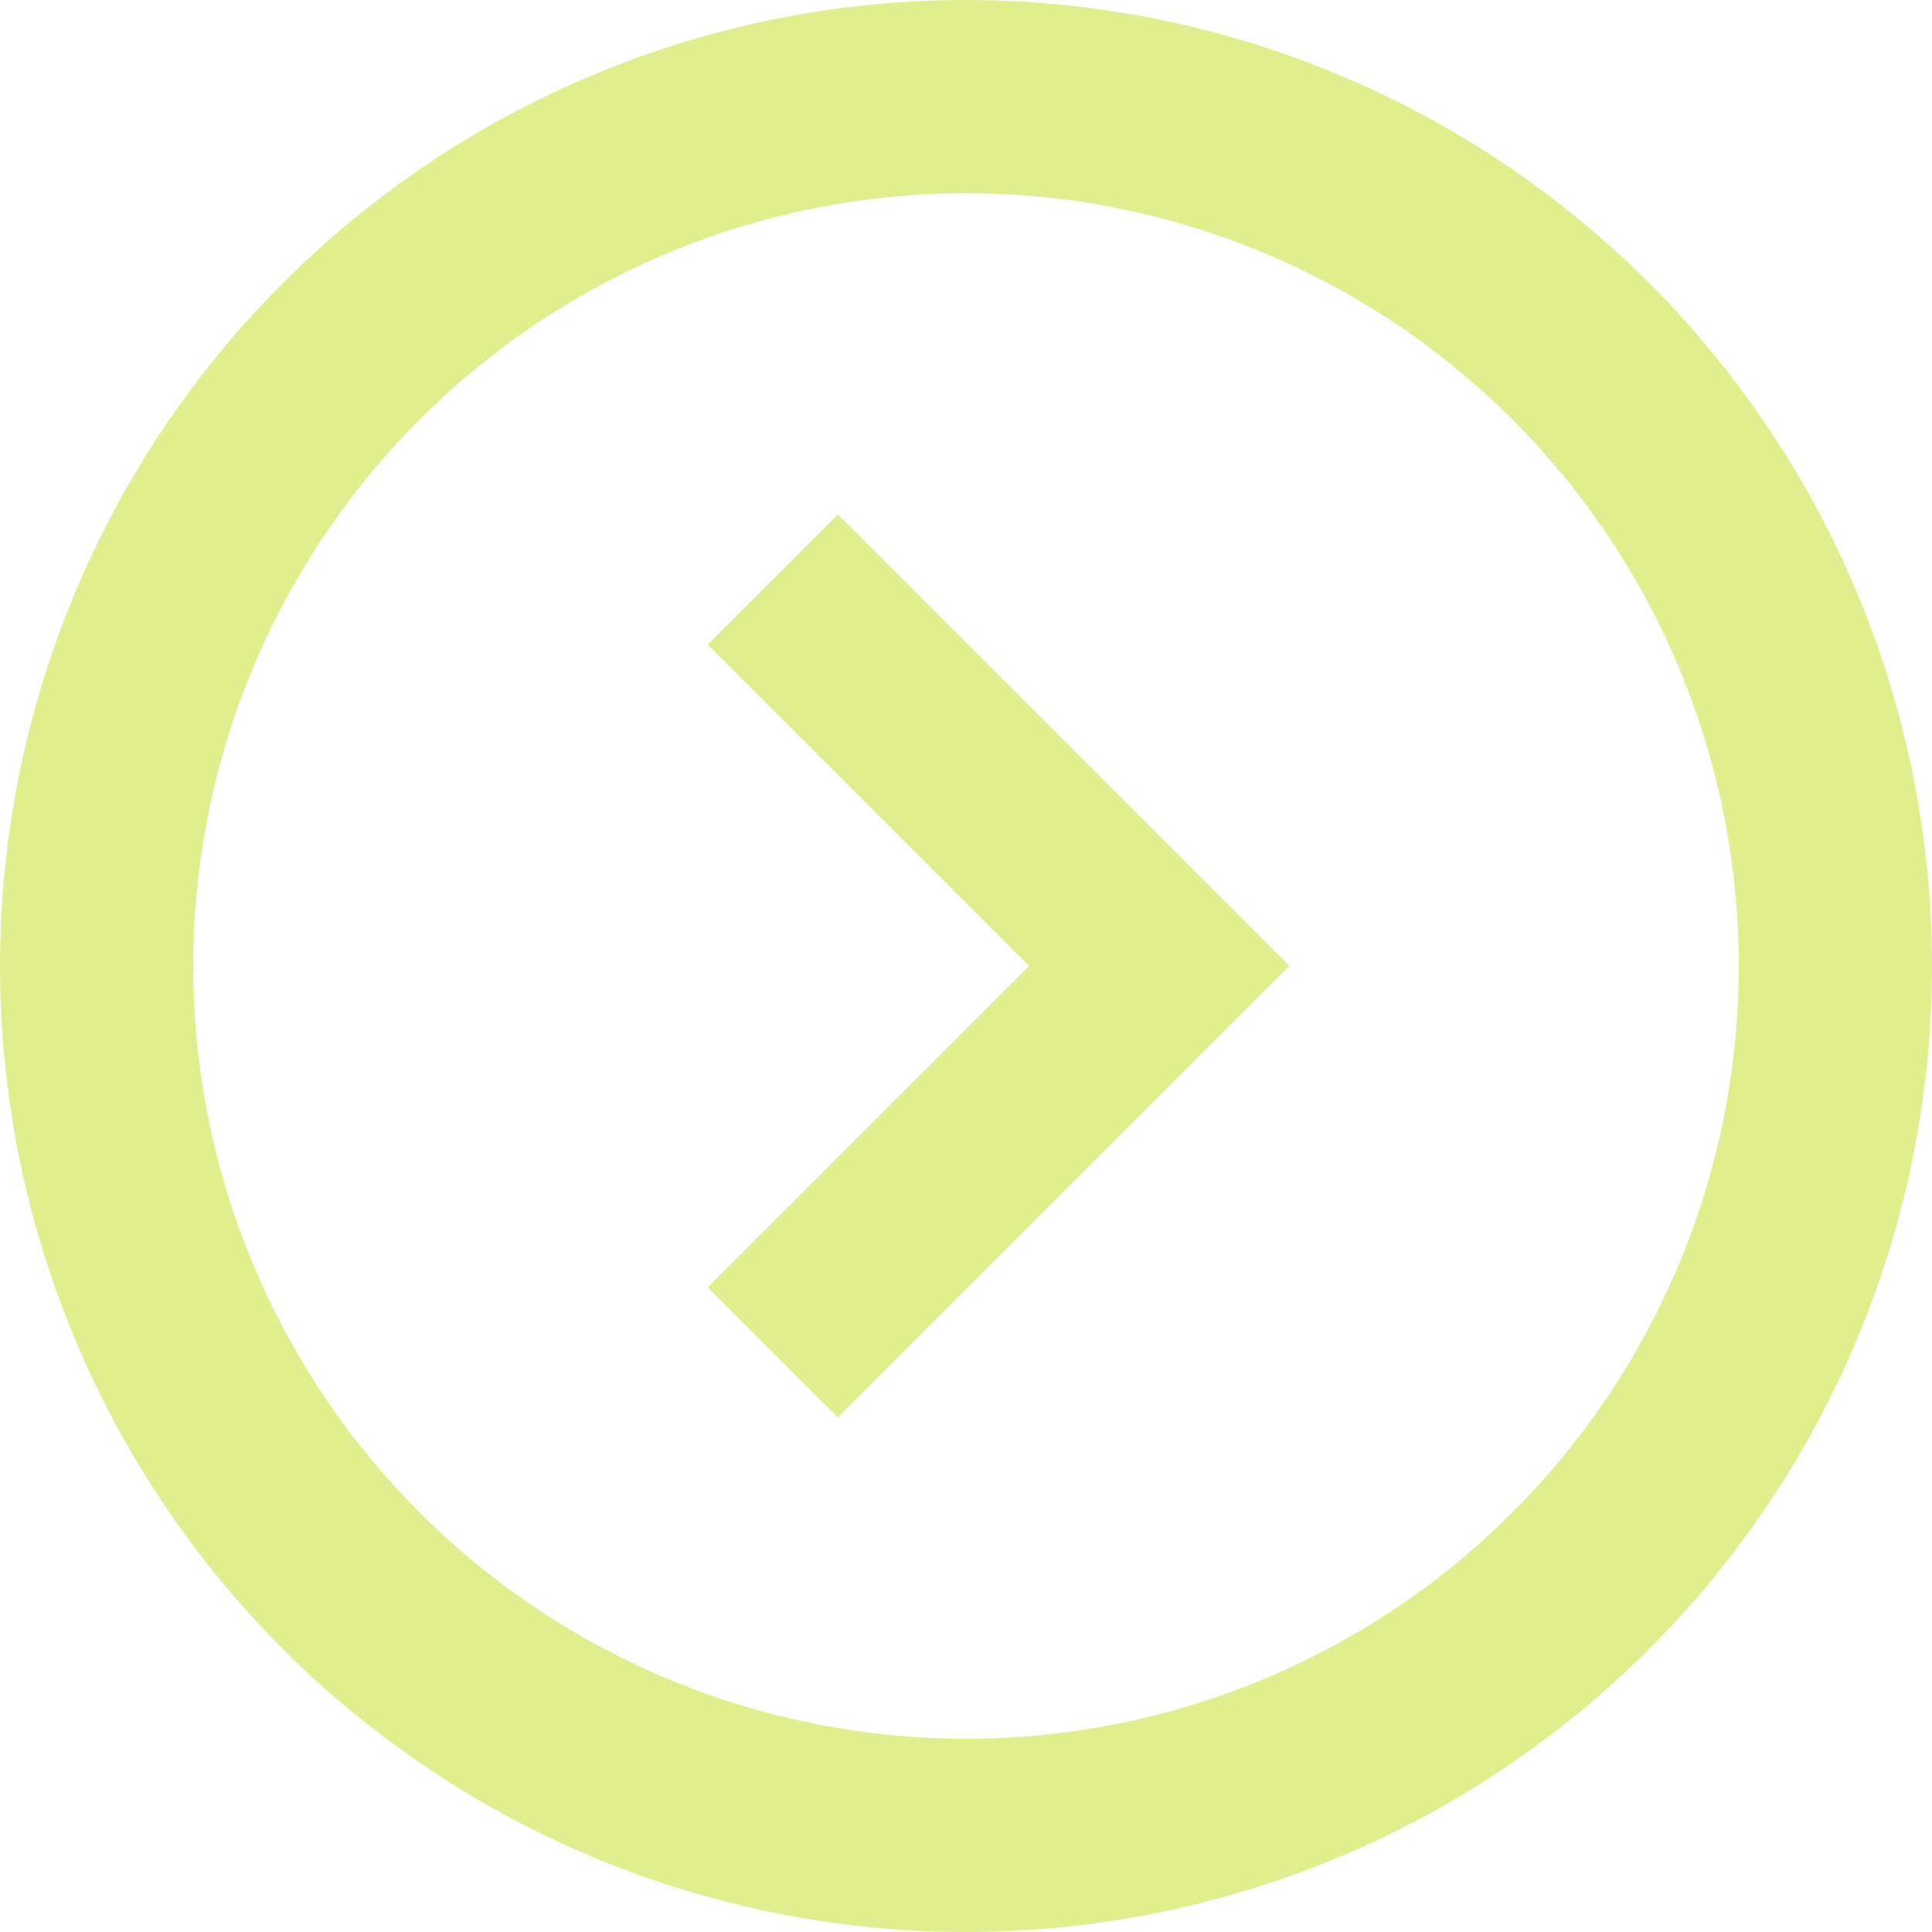
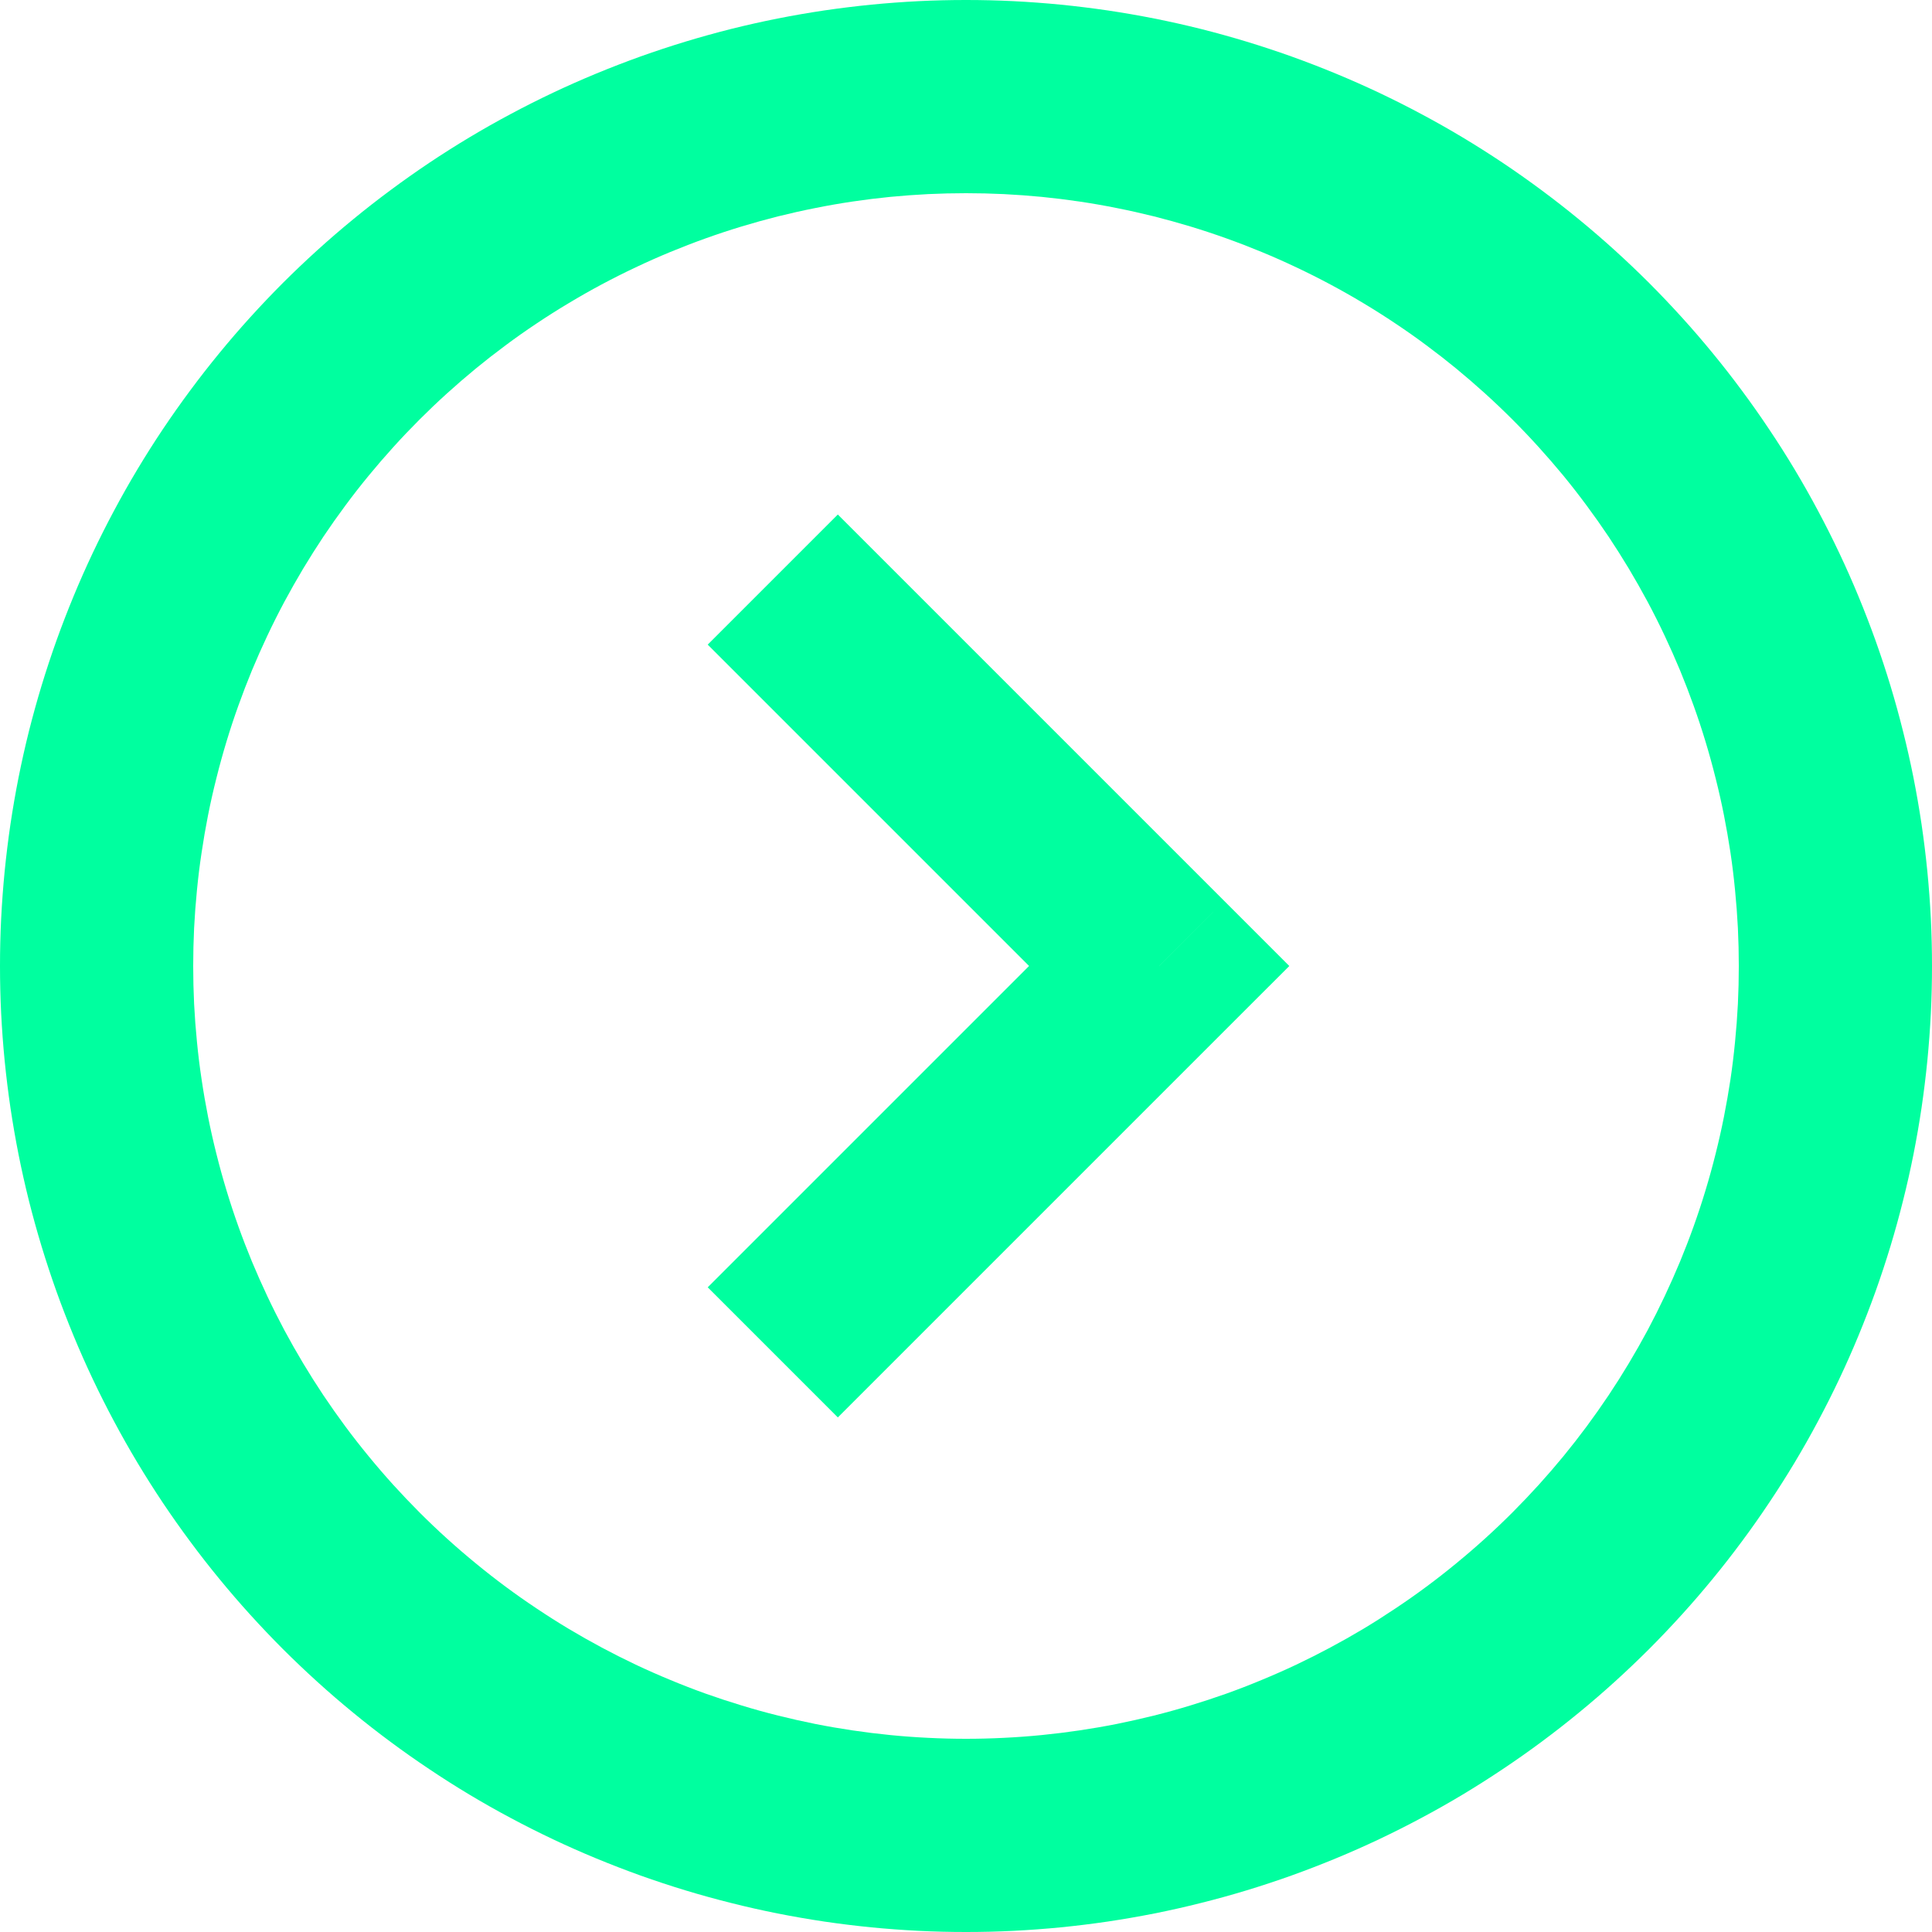
<svg xmlns="http://www.w3.org/2000/svg" fill="none" version="1.1" width="32" height="32" viewBox="0 0 32 32">
  <g>
    <g>
-       <path d="M16,32Q16.393,32,16.785,31.981Q17.177,31.961,17.568,31.923Q17.959,31.884,18.348,31.827Q18.736,31.769,19.121,31.693Q19.507,31.616,19.888,31.52Q20.269,31.425,20.645,31.311Q21.02,31.197,21.39,31.065Q21.76,30.932,22.123,30.782Q22.486,30.632,22.841,30.464Q23.196,30.296,23.542,30.111Q23.889,29.926,24.226,29.724Q24.562,29.522,24.889,29.303Q25.216,29.085,25.531,28.851Q25.847,28.617,26.15,28.368Q26.454,28.119,26.745,27.855Q27.036,27.591,27.314,27.314Q27.591,27.036,27.855,26.745Q28.119,26.454,28.368,26.15Q28.617,25.847,28.851,25.531Q29.085,25.216,29.303,24.889Q29.522,24.562,29.724,24.226Q29.926,23.889,30.111,23.542Q30.296,23.196,30.464,22.841Q30.632,22.486,30.782,22.123Q30.932,21.76,31.065,21.39Q31.197,21.02,31.311,20.645Q31.425,20.269,31.52,19.888Q31.616,19.507,31.693,19.121Q31.769,18.736,31.827,18.348Q31.884,17.959,31.923,17.568Q31.961,17.177,31.981,16.785Q32,16.393,32,16Q32,15.607,31.981,15.215Q31.961,14.823,31.923,14.432Q31.884,14.041,31.827,13.652Q31.769,13.264,31.693,12.879Q31.616,12.493,31.52,12.112Q31.425,11.731,31.311,11.355Q31.197,10.98,31.065,10.61Q30.932,10.24,30.782,9.877Q30.632,9.514,30.464,9.159Q30.296,8.804,30.111,8.458Q29.926,8.111,29.724,7.774Q29.522,7.437,29.303,7.111Q29.085,6.784,28.851,6.469Q28.617,6.153,28.368,5.85Q28.119,5.546,27.855,5.255Q27.591,4.964,27.314,4.686Q27.036,4.409,26.745,4.145Q26.454,3.881,26.15,3.632Q25.847,3.383,25.531,3.149Q25.216,2.915,24.889,2.696Q24.562,2.478,24.226,2.276Q23.889,2.074,23.542,1.889Q23.196,1.704,22.841,1.536Q22.486,1.368,22.123,1.218Q21.76,1.068,21.39,0.935Q21.02,0.803,20.645,0.689Q20.269,0.575,19.888,0.479Q19.507,0.384,19.121,0.307Q18.736,0.231,18.348,0.173Q17.959,0.116,17.568,0.077Q17.177,0.039,16.785,0.019Q16.393,0,16,0Q15.607,0,15.215,0.019Q14.823,0.039,14.432,0.077Q14.041,0.116,13.652,0.173Q13.264,0.231,12.879,0.307Q12.493,0.384,12.112,0.479Q11.731,0.575,11.355,0.689Q10.98,0.803,10.61,0.935Q10.24,1.068,9.877,1.218Q9.514,1.368,9.159,1.536Q8.804,1.704,8.458,1.889Q8.111,2.074,7.774,2.276Q7.437,2.478,7.111,2.696Q6.784,2.915,6.469,3.149Q6.153,3.383,5.85,3.632Q5.546,3.881,5.255,4.145Q4.964,4.409,4.686,4.686Q4.409,4.964,4.145,5.255Q3.881,5.546,3.632,5.85Q3.383,6.153,3.149,6.469Q2.915,6.784,2.696,7.111Q2.478,7.437,2.276,7.774Q2.074,8.111,1.889,8.458Q1.704,8.804,1.536,9.159Q1.368,9.514,1.218,9.877Q1.068,10.24,0.935,10.61Q0.803,10.98,0.689,11.355Q0.575,11.731,0.479,12.112Q0.384,12.493,0.307,12.879Q0.231,13.264,0.173,13.652Q0.116,14.041,0.077,14.432Q0.039,14.823,0.019,15.215Q0,15.607,0,16Q0,16.393,0.019,16.785Q0.039,17.177,0.077,17.568Q0.116,17.959,0.173,18.348Q0.231,18.736,0.307,19.121Q0.384,19.507,0.479,19.888Q0.575,20.269,0.689,20.645Q0.803,21.02,0.935,21.39Q1.068,21.76,1.218,22.123Q1.368,22.486,1.536,22.841Q1.704,23.196,1.889,23.542Q2.074,23.889,2.276,24.226Q2.478,24.562,2.696,24.889Q2.915,25.216,3.149,25.531Q3.383,25.847,3.632,26.15Q3.881,26.454,4.145,26.745Q4.409,27.036,4.686,27.314Q4.964,27.591,5.255,27.855Q5.546,28.119,5.85,28.368Q6.153,28.617,6.469,28.851Q6.784,29.085,7.111,29.303Q7.437,29.522,7.774,29.724Q8.111,29.926,8.458,30.111Q8.804,30.296,9.159,30.464Q9.514,30.632,9.877,30.782Q10.24,30.932,10.61,31.065Q10.98,31.197,11.355,31.311Q11.731,31.425,12.112,31.52Q12.493,31.616,12.879,31.693Q13.264,31.769,13.652,31.827Q14.041,31.884,14.432,31.923Q14.823,31.961,15.215,31.981Q15.607,32,16,32ZM16,28.8Q16.314,28.8,16.628,28.784Q16.942,28.769,17.255,28.738Q17.567,28.707,17.878,28.661Q18.189,28.615,18.497,28.554Q18.805,28.492,19.11,28.416Q19.415,28.34,19.716,28.248Q20.016,28.157,20.312,28.052Q20.608,27.946,20.898,27.825Q21.189,27.705,21.473,27.571Q21.757,27.436,22.034,27.288Q22.311,27.14,22.581,26.979Q22.85,26.817,23.111,26.642Q23.373,26.468,23.625,26.281Q23.877,26.094,24.12,25.894Q24.363,25.695,24.596,25.484Q24.829,25.273,25.051,25.051Q25.273,24.828,25.484,24.596Q25.695,24.363,25.895,24.12Q26.094,23.877,26.281,23.625Q26.468,23.372,26.643,23.111Q26.817,22.85,26.979,22.58Q27.14,22.311,27.289,22.034Q27.437,21.756,27.571,21.472Q27.705,21.188,27.826,20.898Q27.946,20.608,28.052,20.312Q28.158,20.016,28.249,19.715Q28.34,19.415,28.416,19.11Q28.493,18.805,28.554,18.497Q28.615,18.189,28.662,17.878Q28.708,17.567,28.738,17.254Q28.769,16.942,28.785,16.628Q28.8,16.314,28.8,16Q28.8,15.685,28.785,15.372Q28.769,15.058,28.738,14.745Q28.708,14.432,28.662,14.122Q28.615,13.811,28.554,13.502Q28.493,13.194,28.416,12.89Q28.34,12.585,28.249,12.284Q28.158,11.983,28.052,11.688Q27.946,11.392,27.826,11.101Q27.705,10.811,27.571,10.527Q27.437,10.243,27.289,9.966Q27.14,9.689,26.979,9.419Q26.817,9.15,26.643,8.888Q26.468,8.627,26.281,8.375Q26.094,8.122,25.895,7.879Q25.695,7.637,25.484,7.404Q25.273,7.171,25.051,6.949Q24.829,6.727,24.596,6.516Q24.363,6.305,24.12,6.105Q23.877,5.906,23.625,5.719Q23.373,5.531,23.111,5.357Q22.85,5.182,22.581,5.021Q22.311,4.859,22.034,4.711Q21.757,4.563,21.473,4.429Q21.189,4.294,20.898,4.174Q20.608,4.054,20.312,3.948Q20.016,3.842,19.716,3.751Q19.415,3.66,19.11,3.583Q18.805,3.507,18.497,3.446Q18.189,3.384,17.878,3.338Q17.567,3.292,17.255,3.261Q16.942,3.231,16.628,3.215Q16.314,3.2,16,3.2Q15.686,3.2,15.372,3.215Q15.058,3.231,14.745,3.261Q14.433,3.292,14.122,3.338Q13.811,3.384,13.503,3.446Q13.195,3.507,12.89,3.583Q12.585,3.66,12.284,3.751Q11.984,3.842,11.688,3.948Q11.392,4.054,11.102,4.174Q10.811,4.294,10.527,4.429Q10.243,4.563,9.966,4.711Q9.689,4.859,9.42,5.021Q9.15,5.182,8.889,5.357Q8.627,5.531,8.375,5.719Q8.123,5.906,7.88,6.105Q7.637,6.305,7.404,6.516Q7.171,6.727,6.949,6.949Q6.727,7.171,6.516,7.404Q6.305,7.637,6.106,7.879Q5.906,8.122,5.719,8.375Q5.532,8.627,5.357,8.888Q5.183,9.15,5.021,9.419Q4.86,9.689,4.711,9.966Q4.563,10.243,4.429,10.527Q4.295,10.811,4.174,11.101Q4.054,11.392,3.948,11.688Q3.842,11.983,3.751,12.284Q3.66,12.585,3.584,12.89Q3.507,13.194,3.446,13.502Q3.385,13.811,3.339,14.122Q3.292,14.432,3.262,14.745Q3.231,15.058,3.215,15.372Q3.2,15.685,3.2,16Q3.2,16.314,3.215,16.628Q3.231,16.942,3.262,17.254Q3.292,17.567,3.339,17.878Q3.385,18.189,3.446,18.497Q3.507,18.805,3.584,19.11Q3.66,19.415,3.751,19.715Q3.842,20.016,3.948,20.312Q4.054,20.608,4.174,20.898Q4.295,21.188,4.429,21.472Q4.563,21.756,4.711,22.034Q4.86,22.311,5.021,22.58Q5.183,22.85,5.357,23.111Q5.532,23.372,5.719,23.625Q5.906,23.877,6.106,24.12Q6.305,24.363,6.516,24.596Q6.727,24.828,6.949,25.051Q7.171,25.273,7.404,25.484Q7.637,25.695,7.88,25.894Q8.123,26.094,8.375,26.281Q8.627,26.468,8.889,26.642Q9.15,26.817,9.42,26.979Q9.689,27.14,9.966,27.288Q10.243,27.436,10.527,27.571Q10.811,27.705,11.102,27.825Q11.392,27.946,11.688,28.052Q11.984,28.157,12.284,28.248Q12.585,28.34,12.89,28.416Q13.195,28.492,13.503,28.554Q13.811,28.615,14.122,28.661Q14.433,28.707,14.745,28.738Q15.058,28.769,15.372,28.784Q15.686,28.8,16,28.8Z" fill-rule="evenodd" fill="#E0EE8D" fill-opacity="1" />
+       <path d="M16,32Q16.393,32,16.785,31.981Q17.177,31.961,17.568,31.923Q17.959,31.884,18.348,31.827Q18.736,31.769,19.121,31.693Q19.507,31.616,19.888,31.52Q20.269,31.425,20.645,31.311Q21.02,31.197,21.39,31.065Q21.76,30.932,22.123,30.782Q22.486,30.632,22.841,30.464Q23.196,30.296,23.542,30.111Q23.889,29.926,24.226,29.724Q24.562,29.522,24.889,29.303Q25.216,29.085,25.531,28.851Q25.847,28.617,26.15,28.368Q26.454,28.119,26.745,27.855Q27.036,27.591,27.314,27.314Q27.591,27.036,27.855,26.745Q28.119,26.454,28.368,26.15Q28.617,25.847,28.851,25.531Q29.085,25.216,29.303,24.889Q29.522,24.562,29.724,24.226Q29.926,23.889,30.111,23.542Q30.296,23.196,30.464,22.841Q30.632,22.486,30.782,22.123Q30.932,21.76,31.065,21.39Q31.197,21.02,31.311,20.645Q31.425,20.269,31.52,19.888Q31.616,19.507,31.693,19.121Q31.769,18.736,31.827,18.348Q31.884,17.959,31.923,17.568Q31.961,17.177,31.981,16.785Q32,16.393,32,16Q32,15.607,31.981,15.215Q31.961,14.823,31.923,14.432Q31.884,14.041,31.827,13.652Q31.769,13.264,31.693,12.879Q31.616,12.493,31.52,12.112Q31.425,11.731,31.311,11.355Q31.197,10.98,31.065,10.61Q30.932,10.24,30.782,9.877Q30.632,9.514,30.464,9.159Q30.296,8.804,30.111,8.458Q29.926,8.111,29.724,7.774Q29.522,7.437,29.303,7.111Q29.085,6.784,28.851,6.469Q28.617,6.153,28.368,5.85Q28.119,5.546,27.855,5.255Q27.591,4.964,27.314,4.686Q27.036,4.409,26.745,4.145Q26.454,3.881,26.15,3.632Q25.847,3.383,25.531,3.149Q25.216,2.915,24.889,2.696Q24.562,2.478,24.226,2.276Q23.889,2.074,23.542,1.889Q23.196,1.704,22.841,1.536Q22.486,1.368,22.123,1.218Q21.76,1.068,21.39,0.935Q21.02,0.803,20.645,0.689Q20.269,0.575,19.888,0.479Q19.507,0.384,19.121,0.307Q18.736,0.231,18.348,0.173Q17.959,0.116,17.568,0.077Q17.177,0.039,16.785,0.019Q16.393,0,16,0Q15.607,0,15.215,0.019Q14.823,0.039,14.432,0.077Q14.041,0.116,13.652,0.173Q13.264,0.231,12.879,0.307Q12.493,0.384,12.112,0.479Q11.731,0.575,11.355,0.689Q10.98,0.803,10.61,0.935Q10.24,1.068,9.877,1.218Q9.514,1.368,9.159,1.536Q8.804,1.704,8.458,1.889Q8.111,2.074,7.774,2.276Q7.437,2.478,7.111,2.696Q6.784,2.915,6.469,3.149Q6.153,3.383,5.85,3.632Q5.546,3.881,5.255,4.145Q4.964,4.409,4.686,4.686Q4.409,4.964,4.145,5.255Q3.881,5.546,3.632,5.85Q3.383,6.153,3.149,6.469Q2.915,6.784,2.696,7.111Q2.478,7.437,2.276,7.774Q2.074,8.111,1.889,8.458Q1.704,8.804,1.536,9.159Q1.368,9.514,1.218,9.877Q1.068,10.24,0.935,10.61Q0.803,10.98,0.689,11.355Q0.575,11.731,0.479,12.112Q0.384,12.493,0.307,12.879Q0.231,13.264,0.173,13.652Q0.116,14.041,0.077,14.432Q0.039,14.823,0.019,15.215Q0,15.607,0,16Q0,16.393,0.019,16.785Q0.039,17.177,0.077,17.568Q0.116,17.959,0.173,18.348Q0.231,18.736,0.307,19.121Q0.384,19.507,0.479,19.888Q0.575,20.269,0.689,20.645Q0.803,21.02,0.935,21.39Q1.068,21.76,1.218,22.123Q1.368,22.486,1.536,22.841Q1.704,23.196,1.889,23.542Q2.074,23.889,2.276,24.226Q2.478,24.562,2.696,24.889Q2.915,25.216,3.149,25.531Q3.383,25.847,3.632,26.15Q3.881,26.454,4.145,26.745Q4.409,27.036,4.686,27.314Q4.964,27.591,5.255,27.855Q5.546,28.119,5.85,28.368Q6.153,28.617,6.469,28.851Q6.784,29.085,7.111,29.303Q7.437,29.522,7.774,29.724Q8.111,29.926,8.458,30.111Q8.804,30.296,9.159,30.464Q9.514,30.632,9.877,30.782Q10.24,30.932,10.61,31.065Q10.98,31.197,11.355,31.311Q11.731,31.425,12.112,31.52Q12.493,31.616,12.879,31.693Q13.264,31.769,13.652,31.827Q14.041,31.884,14.432,31.923Q14.823,31.961,15.215,31.981Q15.607,32,16,32ZM16,28.8Q16.314,28.8,16.628,28.784Q16.942,28.769,17.255,28.738Q17.567,28.707,17.878,28.661Q18.189,28.615,18.497,28.554Q18.805,28.492,19.11,28.416Q19.415,28.34,19.716,28.248Q20.016,28.157,20.312,28.052Q20.608,27.946,20.898,27.825Q21.189,27.705,21.473,27.571Q21.757,27.436,22.034,27.288Q22.311,27.14,22.581,26.979Q22.85,26.817,23.111,26.642Q23.373,26.468,23.625,26.281Q23.877,26.094,24.12,25.894Q24.363,25.695,24.596,25.484Q24.829,25.273,25.051,25.051Q25.273,24.828,25.484,24.596Q25.695,24.363,25.895,24.12Q26.094,23.877,26.281,23.625Q26.468,23.372,26.643,23.111Q26.817,22.85,26.979,22.58Q27.14,22.311,27.289,22.034Q27.437,21.756,27.571,21.472Q27.705,21.188,27.826,20.898Q27.946,20.608,28.052,20.312Q28.158,20.016,28.249,19.715Q28.34,19.415,28.416,19.11Q28.493,18.805,28.554,18.497Q28.615,18.189,28.662,17.878Q28.708,17.567,28.738,17.254Q28.769,16.942,28.785,16.628Q28.8,16.314,28.8,16Q28.8,15.685,28.785,15.372Q28.769,15.058,28.738,14.745Q28.708,14.432,28.662,14.122Q28.615,13.811,28.554,13.502Q28.493,13.194,28.416,12.89Q28.34,12.585,28.249,12.284Q28.158,11.983,28.052,11.688Q27.946,11.392,27.826,11.101Q27.705,10.811,27.571,10.527Q27.437,10.243,27.289,9.966Q27.14,9.689,26.979,9.419Q26.817,9.15,26.643,8.888Q26.468,8.627,26.281,8.375Q26.094,8.122,25.895,7.879Q25.695,7.637,25.484,7.404Q25.273,7.171,25.051,6.949Q24.829,6.727,24.596,6.516Q24.363,6.305,24.12,6.105Q23.877,5.906,23.625,5.719Q23.373,5.531,23.111,5.357Q22.85,5.182,22.581,5.021Q22.311,4.859,22.034,4.711Q21.757,4.563,21.473,4.429Q21.189,4.294,20.898,4.174Q20.608,4.054,20.312,3.948Q20.016,3.842,19.716,3.751Q19.415,3.66,19.11,3.583Q18.805,3.507,18.497,3.446Q18.189,3.384,17.878,3.338Q17.567,3.292,17.255,3.261Q16.942,3.231,16.628,3.215Q16.314,3.2,16,3.2Q15.686,3.2,15.372,3.215Q15.058,3.231,14.745,3.261Q14.433,3.292,14.122,3.338Q13.811,3.384,13.503,3.446Q13.195,3.507,12.89,3.583Q12.585,3.66,12.284,3.751Q11.984,3.842,11.688,3.948Q11.392,4.054,11.102,4.174Q10.811,4.294,10.527,4.429Q10.243,4.563,9.966,4.711Q9.689,4.859,9.42,5.021Q9.15,5.182,8.889,5.357Q8.627,5.531,8.375,5.719Q8.123,5.906,7.88,6.105Q7.637,6.305,7.404,6.516Q7.171,6.727,6.949,6.949Q6.727,7.171,6.516,7.404Q6.305,7.637,6.106,7.879Q5.906,8.122,5.719,8.375Q5.532,8.627,5.357,8.888Q5.183,9.15,5.021,9.419Q4.86,9.689,4.711,9.966Q4.563,10.243,4.429,10.527Q4.295,10.811,4.174,11.101Q4.054,11.392,3.948,11.688Q3.842,11.983,3.751,12.284Q3.66,12.585,3.584,12.89Q3.507,13.194,3.446,13.502Q3.385,13.811,3.339,14.122Q3.292,14.432,3.262,14.745Q3.231,15.058,3.215,15.372Q3.2,15.685,3.2,16Q3.2,16.314,3.215,16.628Q3.231,16.942,3.262,17.254Q3.292,17.567,3.339,17.878Q3.385,18.189,3.446,18.497Q3.507,18.805,3.584,19.11Q3.66,19.415,3.751,19.715Q3.842,20.016,3.948,20.312Q4.054,20.608,4.174,20.898Q4.295,21.188,4.429,21.472Q4.563,21.756,4.711,22.034Q4.86,22.311,5.021,22.58Q5.183,22.85,5.357,23.111Q5.532,23.372,5.719,23.625Q5.906,23.877,6.106,24.12Q6.305,24.363,6.516,24.596Q6.727,24.828,6.949,25.051Q7.171,25.273,7.404,25.484Q7.637,25.695,7.88,25.894Q8.123,26.094,8.375,26.281Q8.627,26.468,8.889,26.642Q9.15,26.817,9.42,26.979Q9.689,27.14,9.966,27.288Q10.243,27.436,10.527,27.571Q10.811,27.705,11.102,27.825Q11.392,27.946,11.688,28.052Q11.984,28.157,12.284,28.248Q12.585,28.34,12.89,28.416Q13.195,28.492,13.503,28.554Q13.811,28.615,14.122,28.661Q14.433,28.707,14.745,28.738Q15.058,28.769,15.372,28.784Q15.686,28.8,16,28.8Z" fill-rule="evenodd" fill="#00FF9F" fill-opacity="1" />
    </g>
    <g>
-       <path d="M19.2,16C19.2,16,20.277,17.077,20.277,17.077C20.277,17.077,21.355,16,21.355,16C21.355,16,20.277,14.922,20.277,14.922C20.277,14.922,19.2,16,19.2,16C19.2,16,19.2,16,19.2,16ZM11.722,10.677C11.722,10.677,18.122,17.077,18.122,17.077C18.122,17.077,20.277,14.922,20.277,14.922C20.277,14.922,13.877,8.522,13.877,8.522C13.877,8.522,11.722,10.677,11.722,10.677C11.722,10.677,11.722,10.677,11.722,10.677ZM18.122,14.922C18.122,14.922,11.722,21.322,11.722,21.322C11.722,21.322,13.877,23.477,13.877,23.477C13.877,23.477,20.277,17.077,20.277,17.077C20.277,17.077,18.122,14.922,18.122,14.922C18.122,14.922,18.122,14.922,18.122,14.922Z" fill="#E0EE8D" fill-opacity="1" />
+       <path d="M19.2,16C19.2,16,20.277,17.077,20.277,17.077C20.277,17.077,21.355,16,21.355,16C21.355,16,20.277,14.922,20.277,14.922C20.277,14.922,19.2,16,19.2,16C19.2,16,19.2,16,19.2,16ZM11.722,10.677C11.722,10.677,18.122,17.077,18.122,17.077C18.122,17.077,20.277,14.922,20.277,14.922C20.277,14.922,13.877,8.522,13.877,8.522C13.877,8.522,11.722,10.677,11.722,10.677C11.722,10.677,11.722,10.677,11.722,10.677ZM18.122,14.922C18.122,14.922,11.722,21.322,11.722,21.322C11.722,21.322,13.877,23.477,13.877,23.477C13.877,23.477,20.277,17.077,20.277,17.077C20.277,17.077,18.122,14.922,18.122,14.922C18.122,14.922,18.122,14.922,18.122,14.922Z" fill="#00FF9F" fill-opacity="1" />
    </g>
  </g>
</svg>
